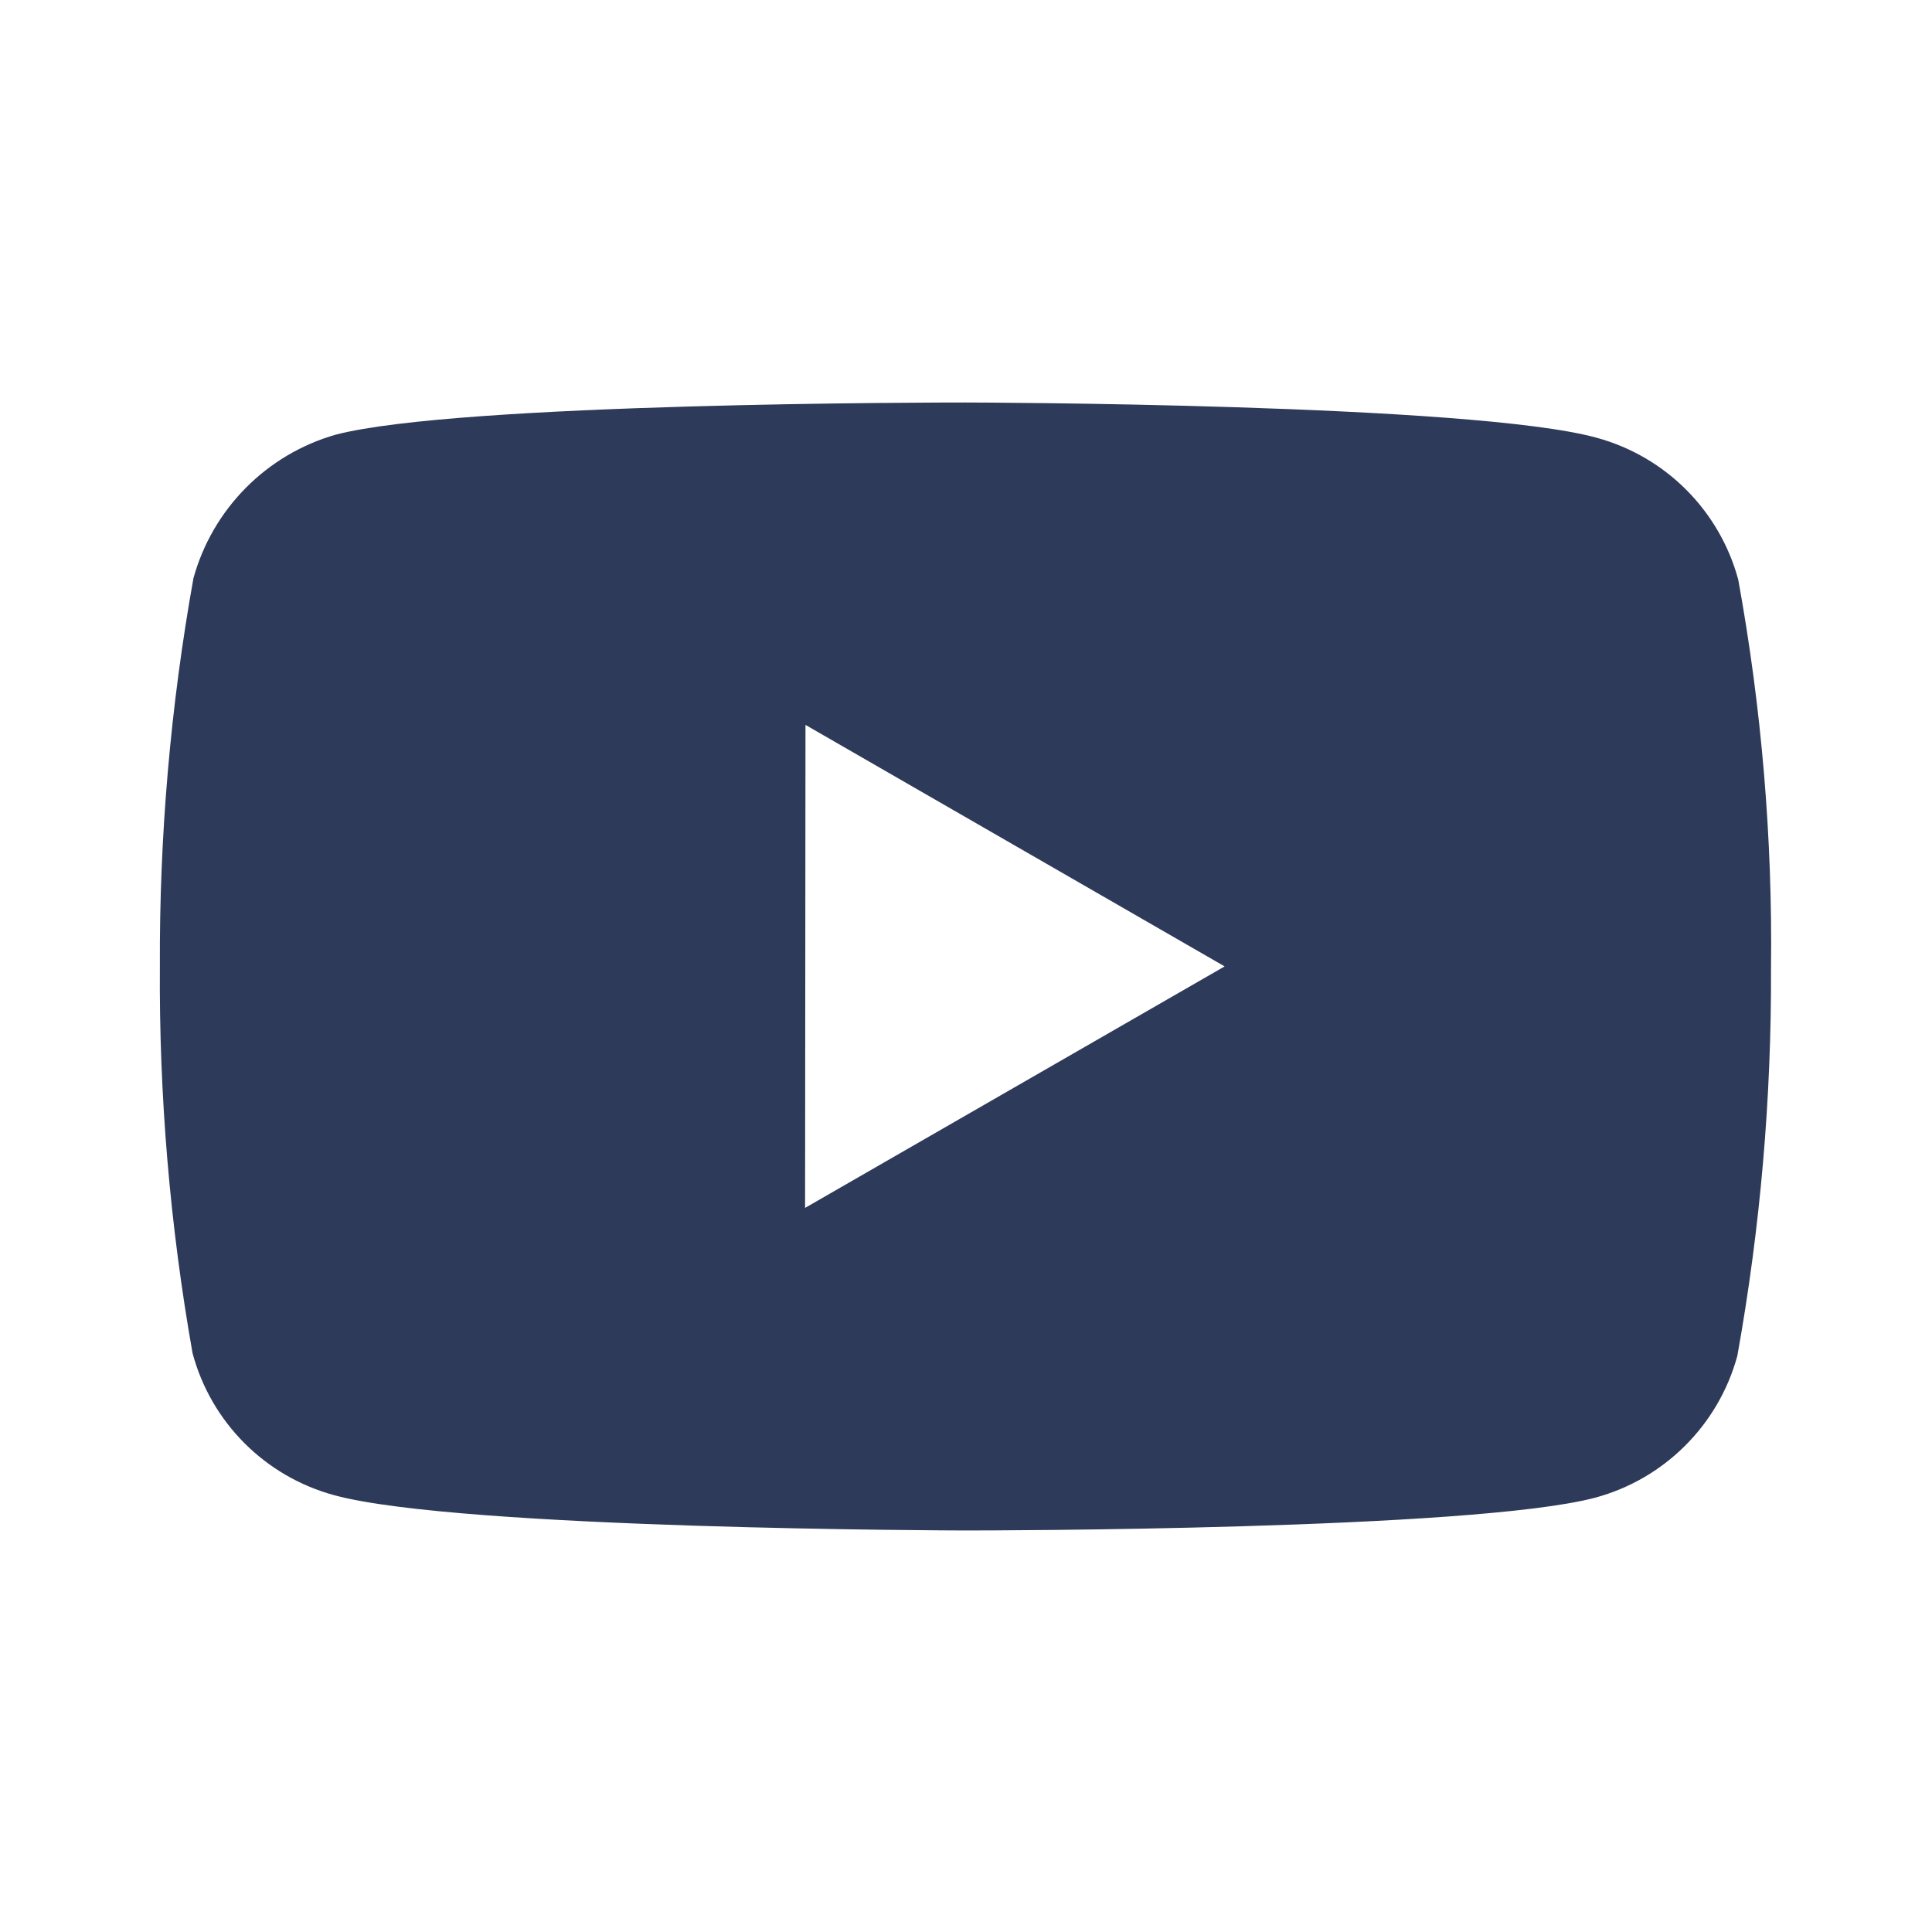
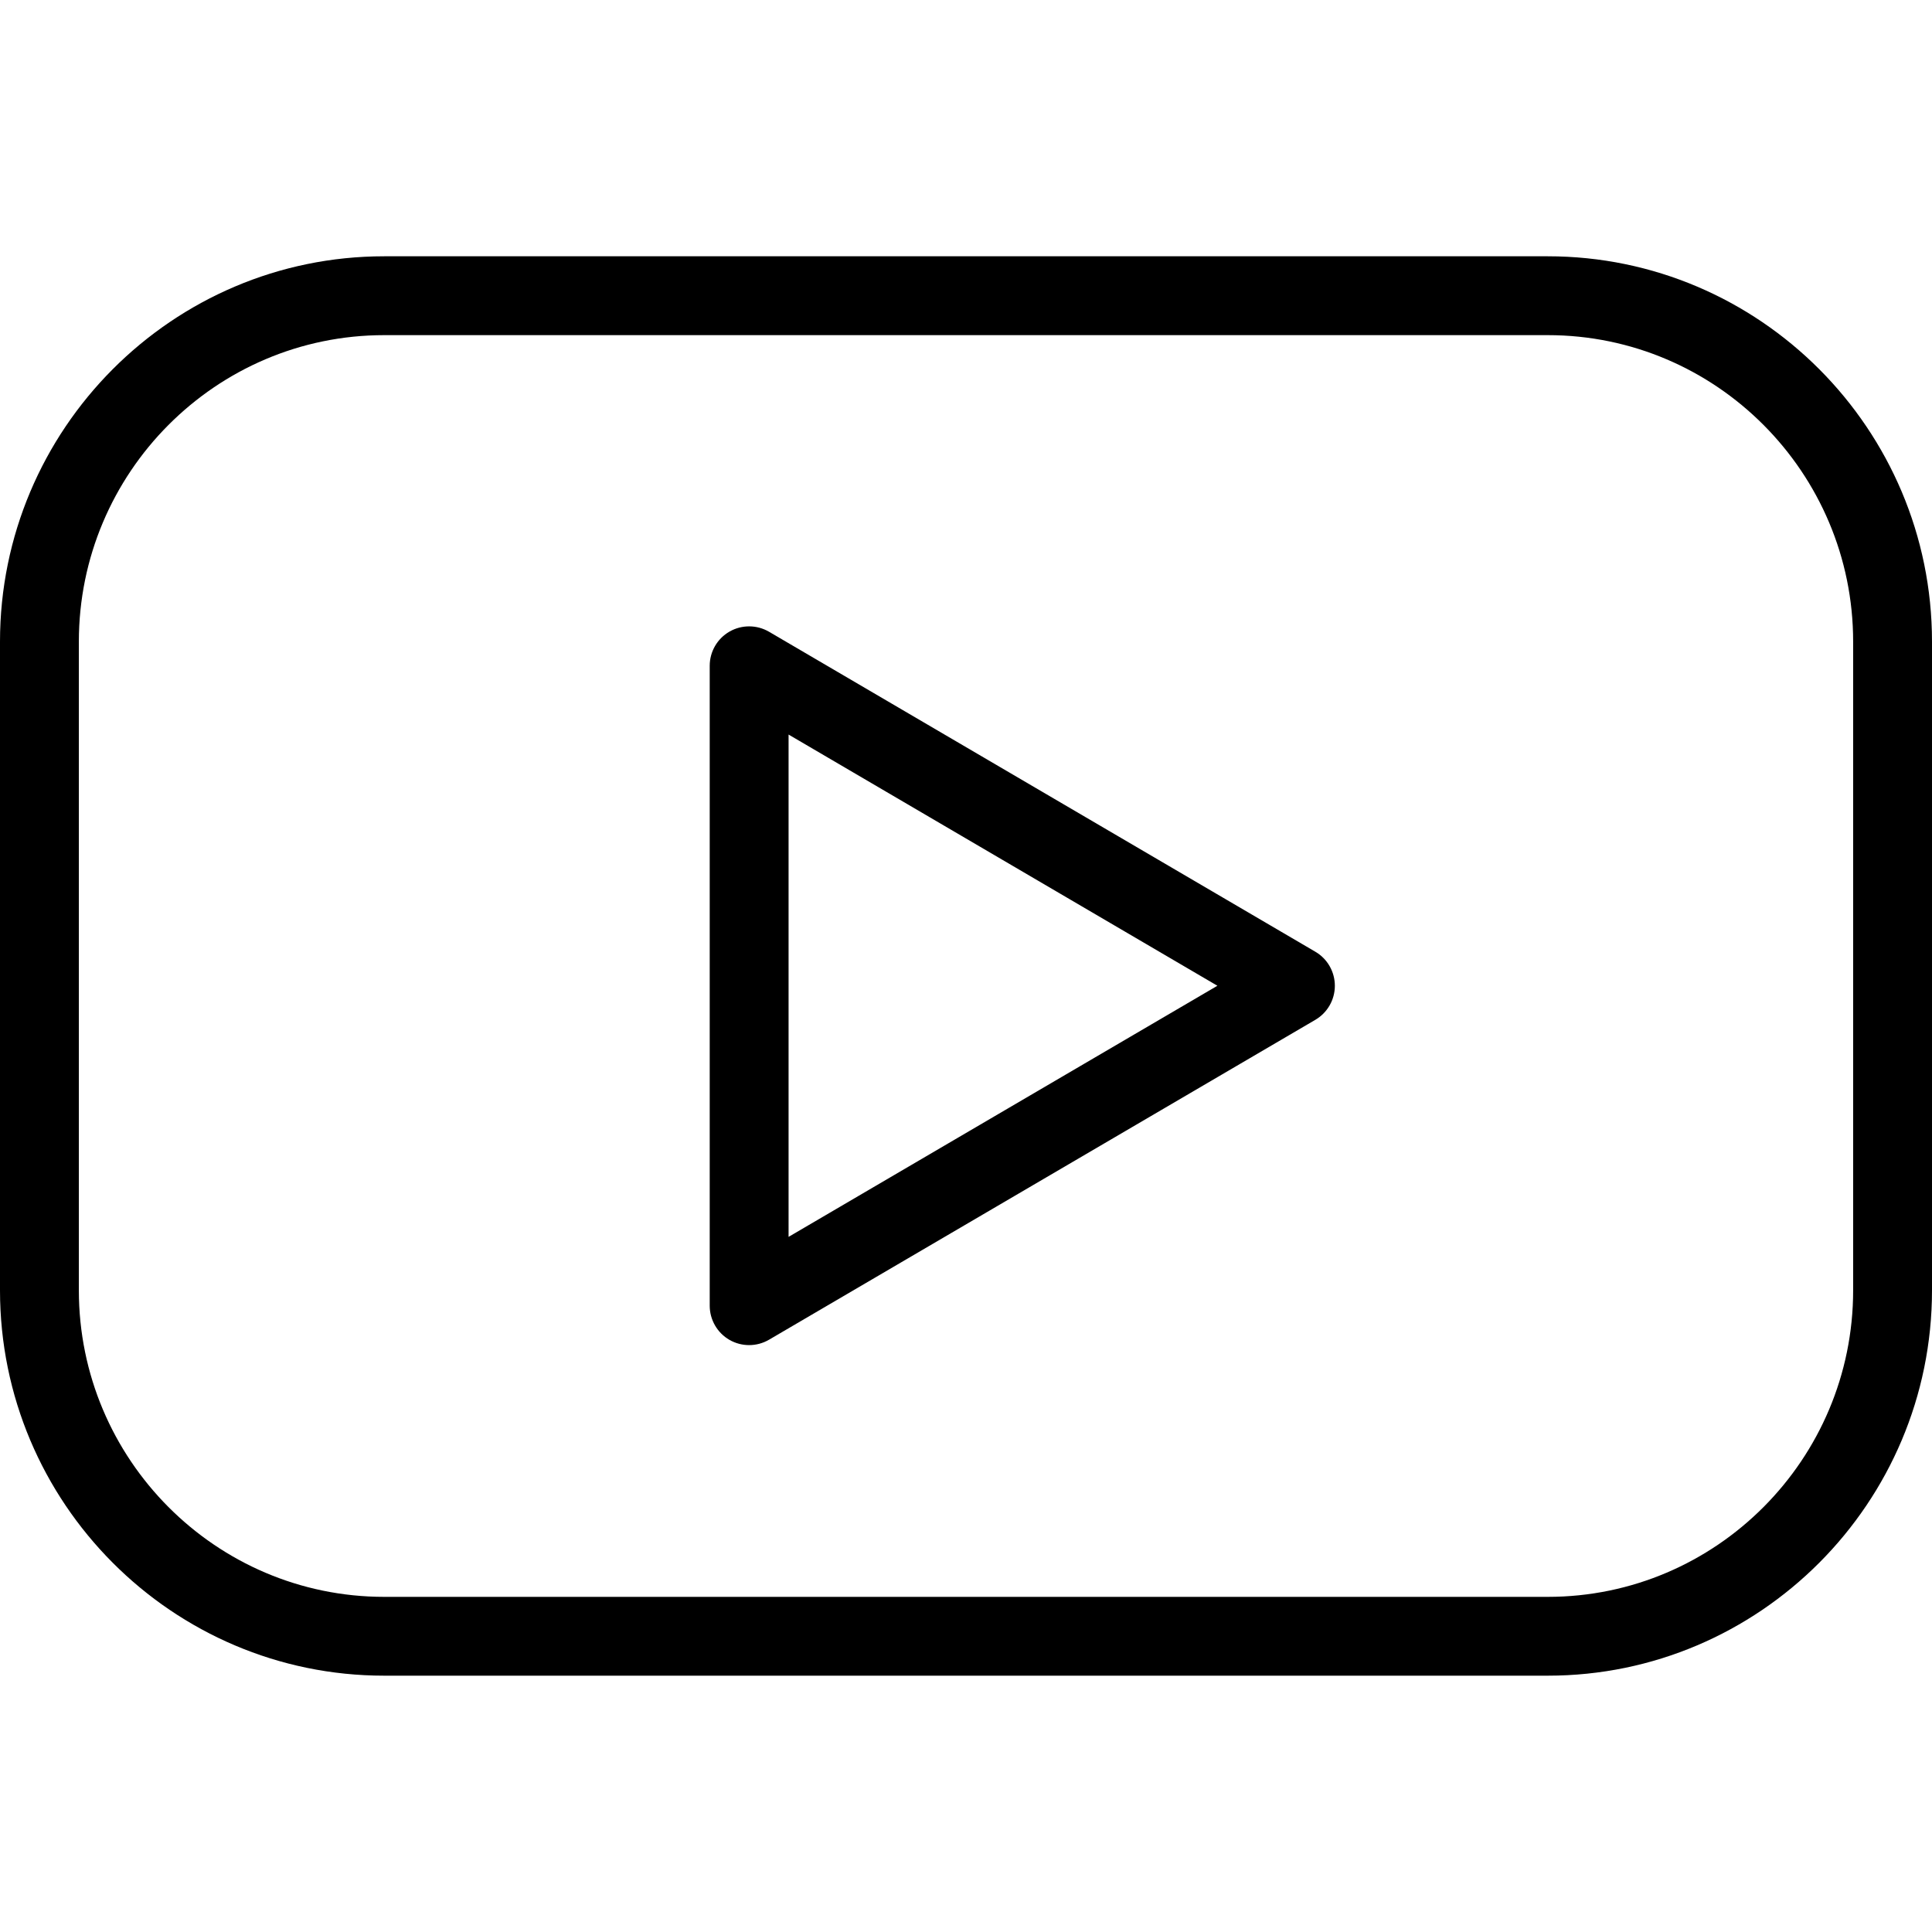
- <svg xmlns="http://www.w3.org/2000/svg" width="24" height="24" viewBox="0 0 24 24" fill="none">
-   <path d="M12.006 19.012H11.986C11.924 19.012 5.721 19 4.156 18.575C3.295 18.343 2.623 17.671 2.392 16.81C2.111 15.222 1.975 13.612 1.986 12C1.979 10.385 2.118 8.773 2.403 7.183C2.641 6.322 3.31 5.646 4.169 5.4C5.691 5 11.723 5 11.979 5H12C12.063 5 18.282 5.012 19.831 5.437C20.69 5.67 21.36 6.341 21.593 7.2C21.883 8.794 22.02 10.411 22 12.031C22.007 13.644 21.867 15.254 21.582 16.842C21.348 17.702 20.675 18.373 19.815 18.605C18.295 19.008 12.262 19.012 12.006 19.012ZM10.006 9.005L10.001 15.005L15.213 12.005L10.006 9.005Z" fill="#2E3A59" />
+ <svg xmlns="http://www.w3.org/2000/svg" version="1.1" id="Capa_1" x="0px" y="0px" viewBox="0 0 49 49" style="enable-background:new 0 0 49 49;" xml:space="preserve">
+   <g>
+     <g>
+       <path d="M39.256,6.5H9.744C4.371,6.5,0,10.885,0,16.274v16.451c0,5.39,4.371,9.774,9.744,9.774h29.512    c5.373,0,9.744-4.385,9.744-9.774V16.274C49,10.885,44.629,6.5,39.256,6.5z M47,32.726c0,4.287-3.474,7.774-7.744,7.774H9.744    C5.474,40.5,2,37.012,2,32.726V16.274C2,11.988,5.474,8.5,9.744,8.5h29.512c4.27,0,7.744,3.488,7.744,7.774V32.726z" />
+       <path d="M33.36,24.138l-13.855-8.115c-0.308-0.18-0.691-0.183-1.002-0.005S18,16.527,18,16.886v16.229    c0,0.358,0.192,0.69,0.502,0.868c0.154,0.088,0.326,0.132,0.498,0.132c0.175,0,0.349-0.046,0.505-0.137l13.855-8.113    c0.306-0.179,0.495-0.508,0.495-0.863S33.667,24.317,33.36,24.138z M20,31.37V18.63l10.876,6.371L20,31.37z" />
+     </g>
+   </g>
+   <g>
+ </g>
+   <g>
+ </g>
+   <g>
+ </g>
+   <g>
+ </g>
+   <g>
+ </g>
+   <g>
+ </g>
+   <g>
+ </g>
+   <g>
+ </g>
+   <g>
+ </g>
+   <g>
+ </g>
+   <g>
+ </g>
+   <g>
+ </g>
+   <g>
+ </g>
+   <g>
+ </g>
+   <g>
+ </g>
</svg>
